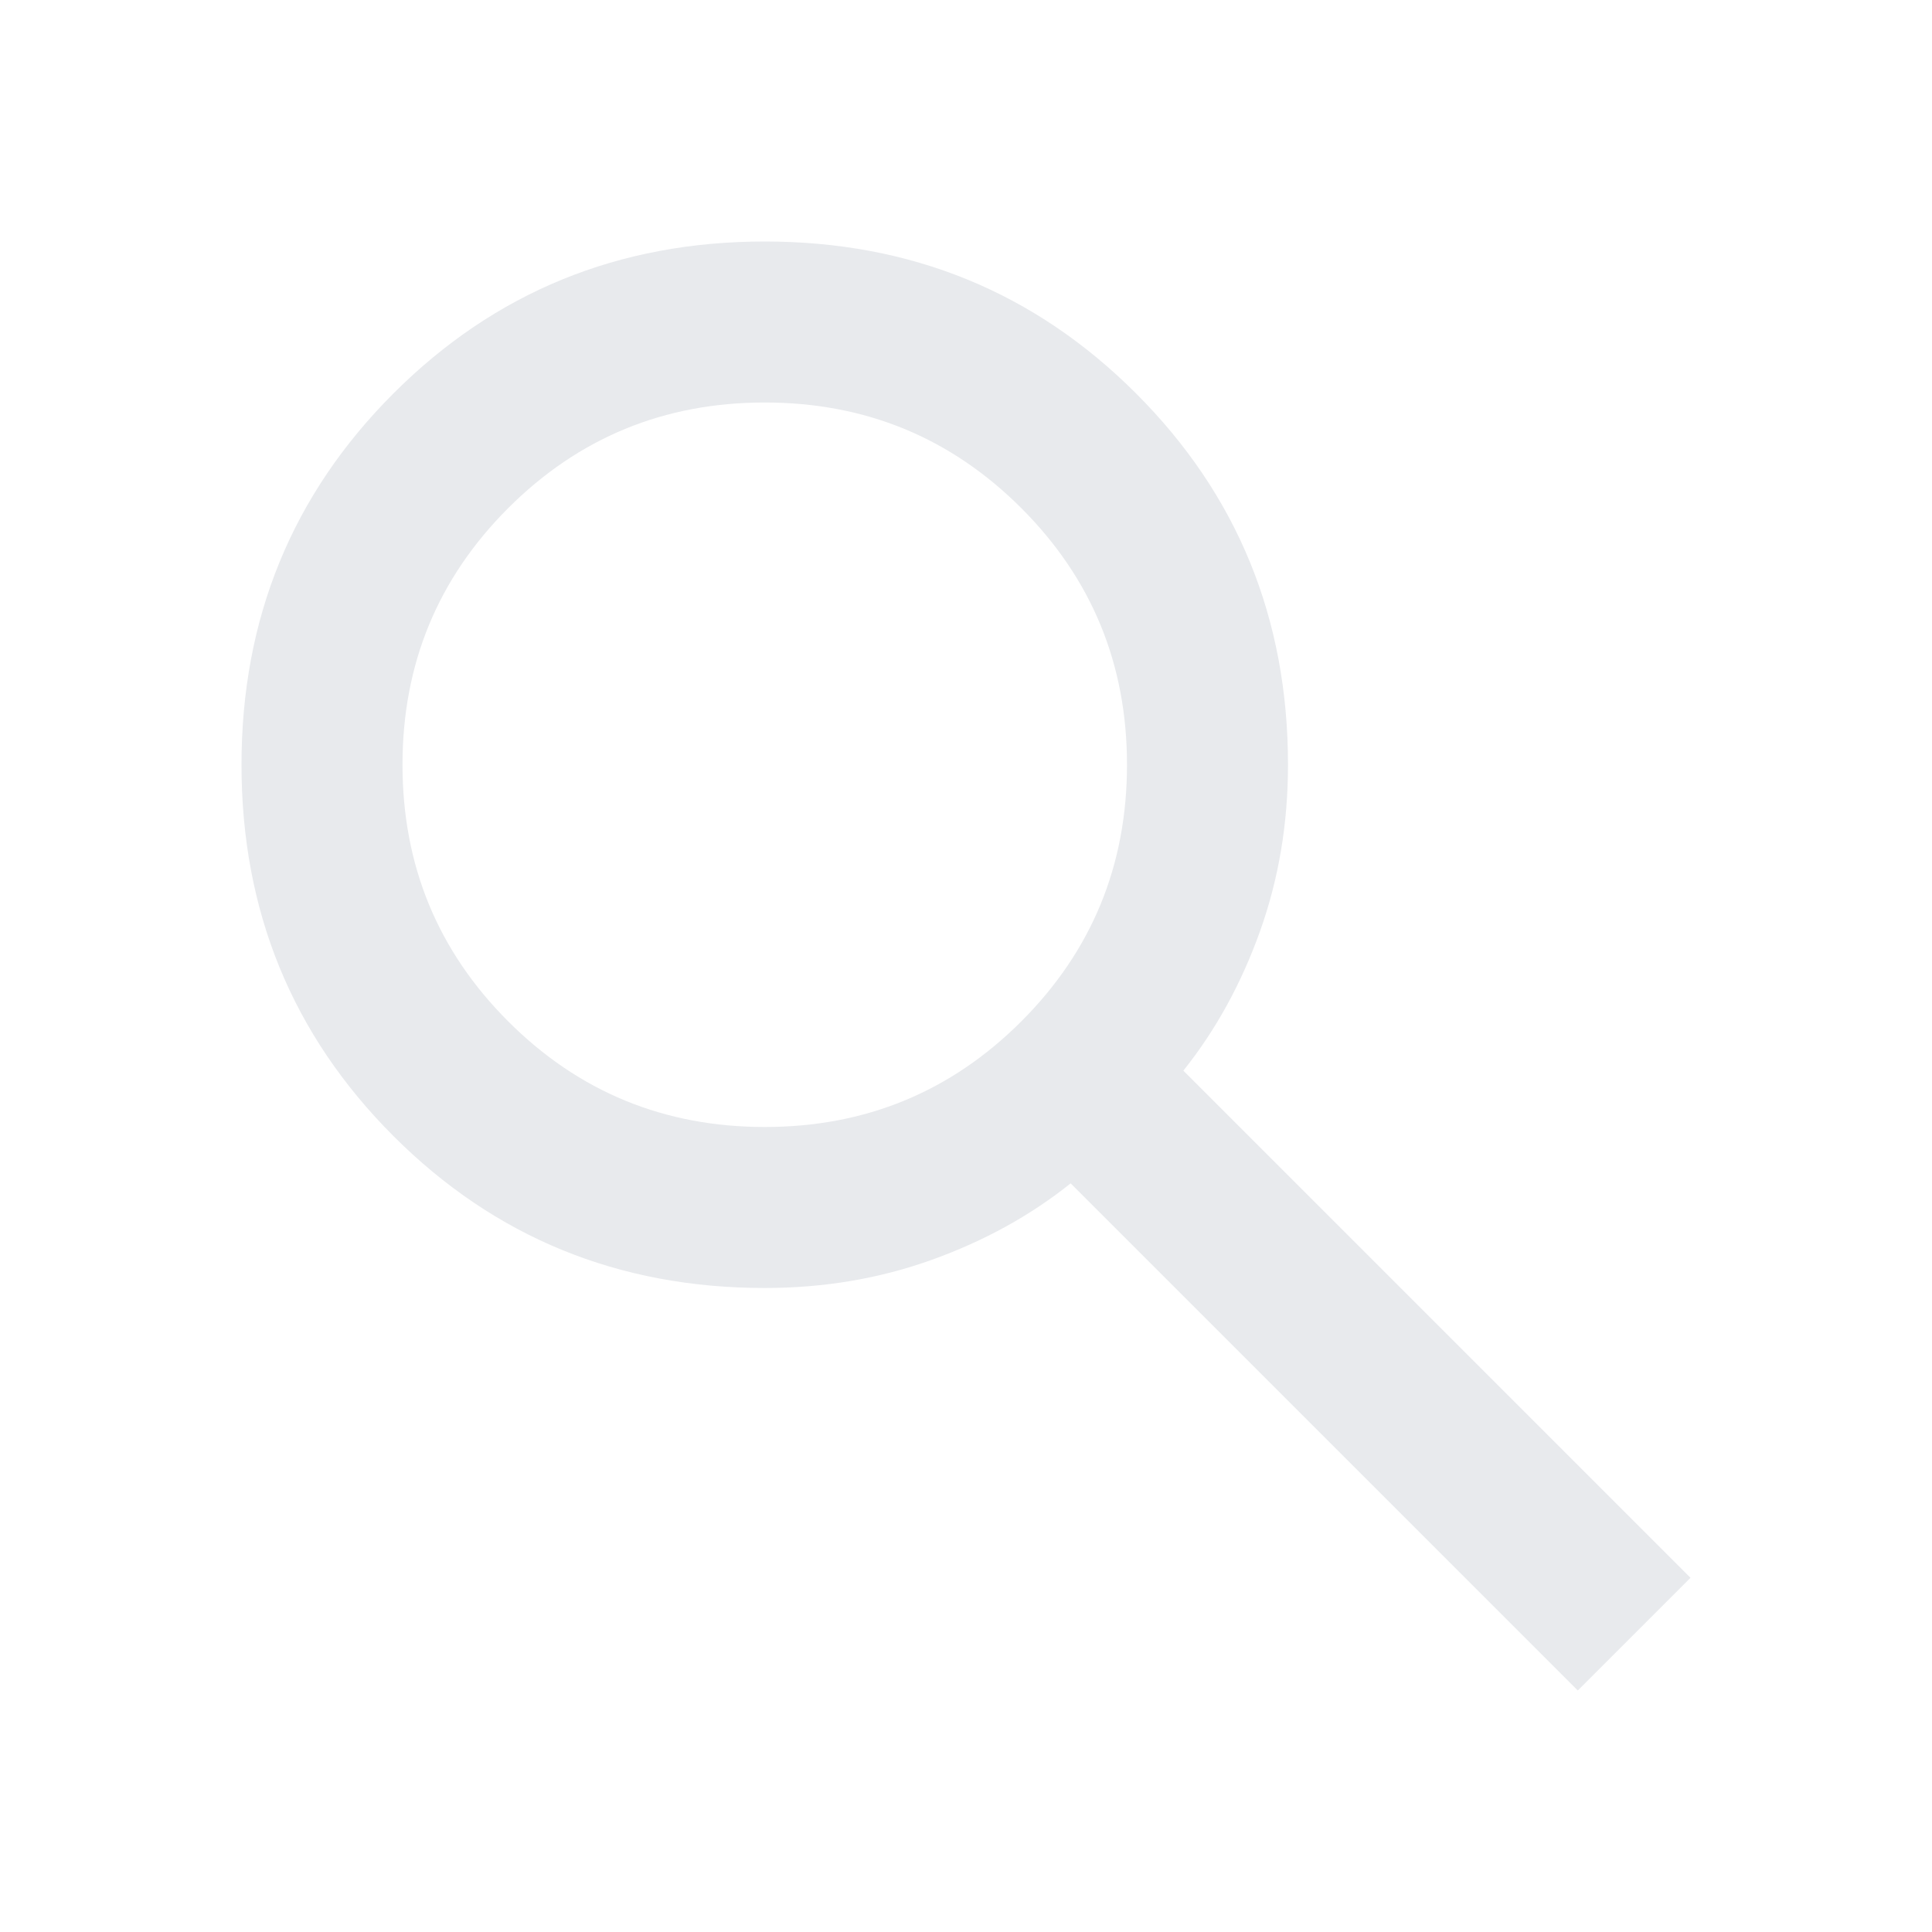
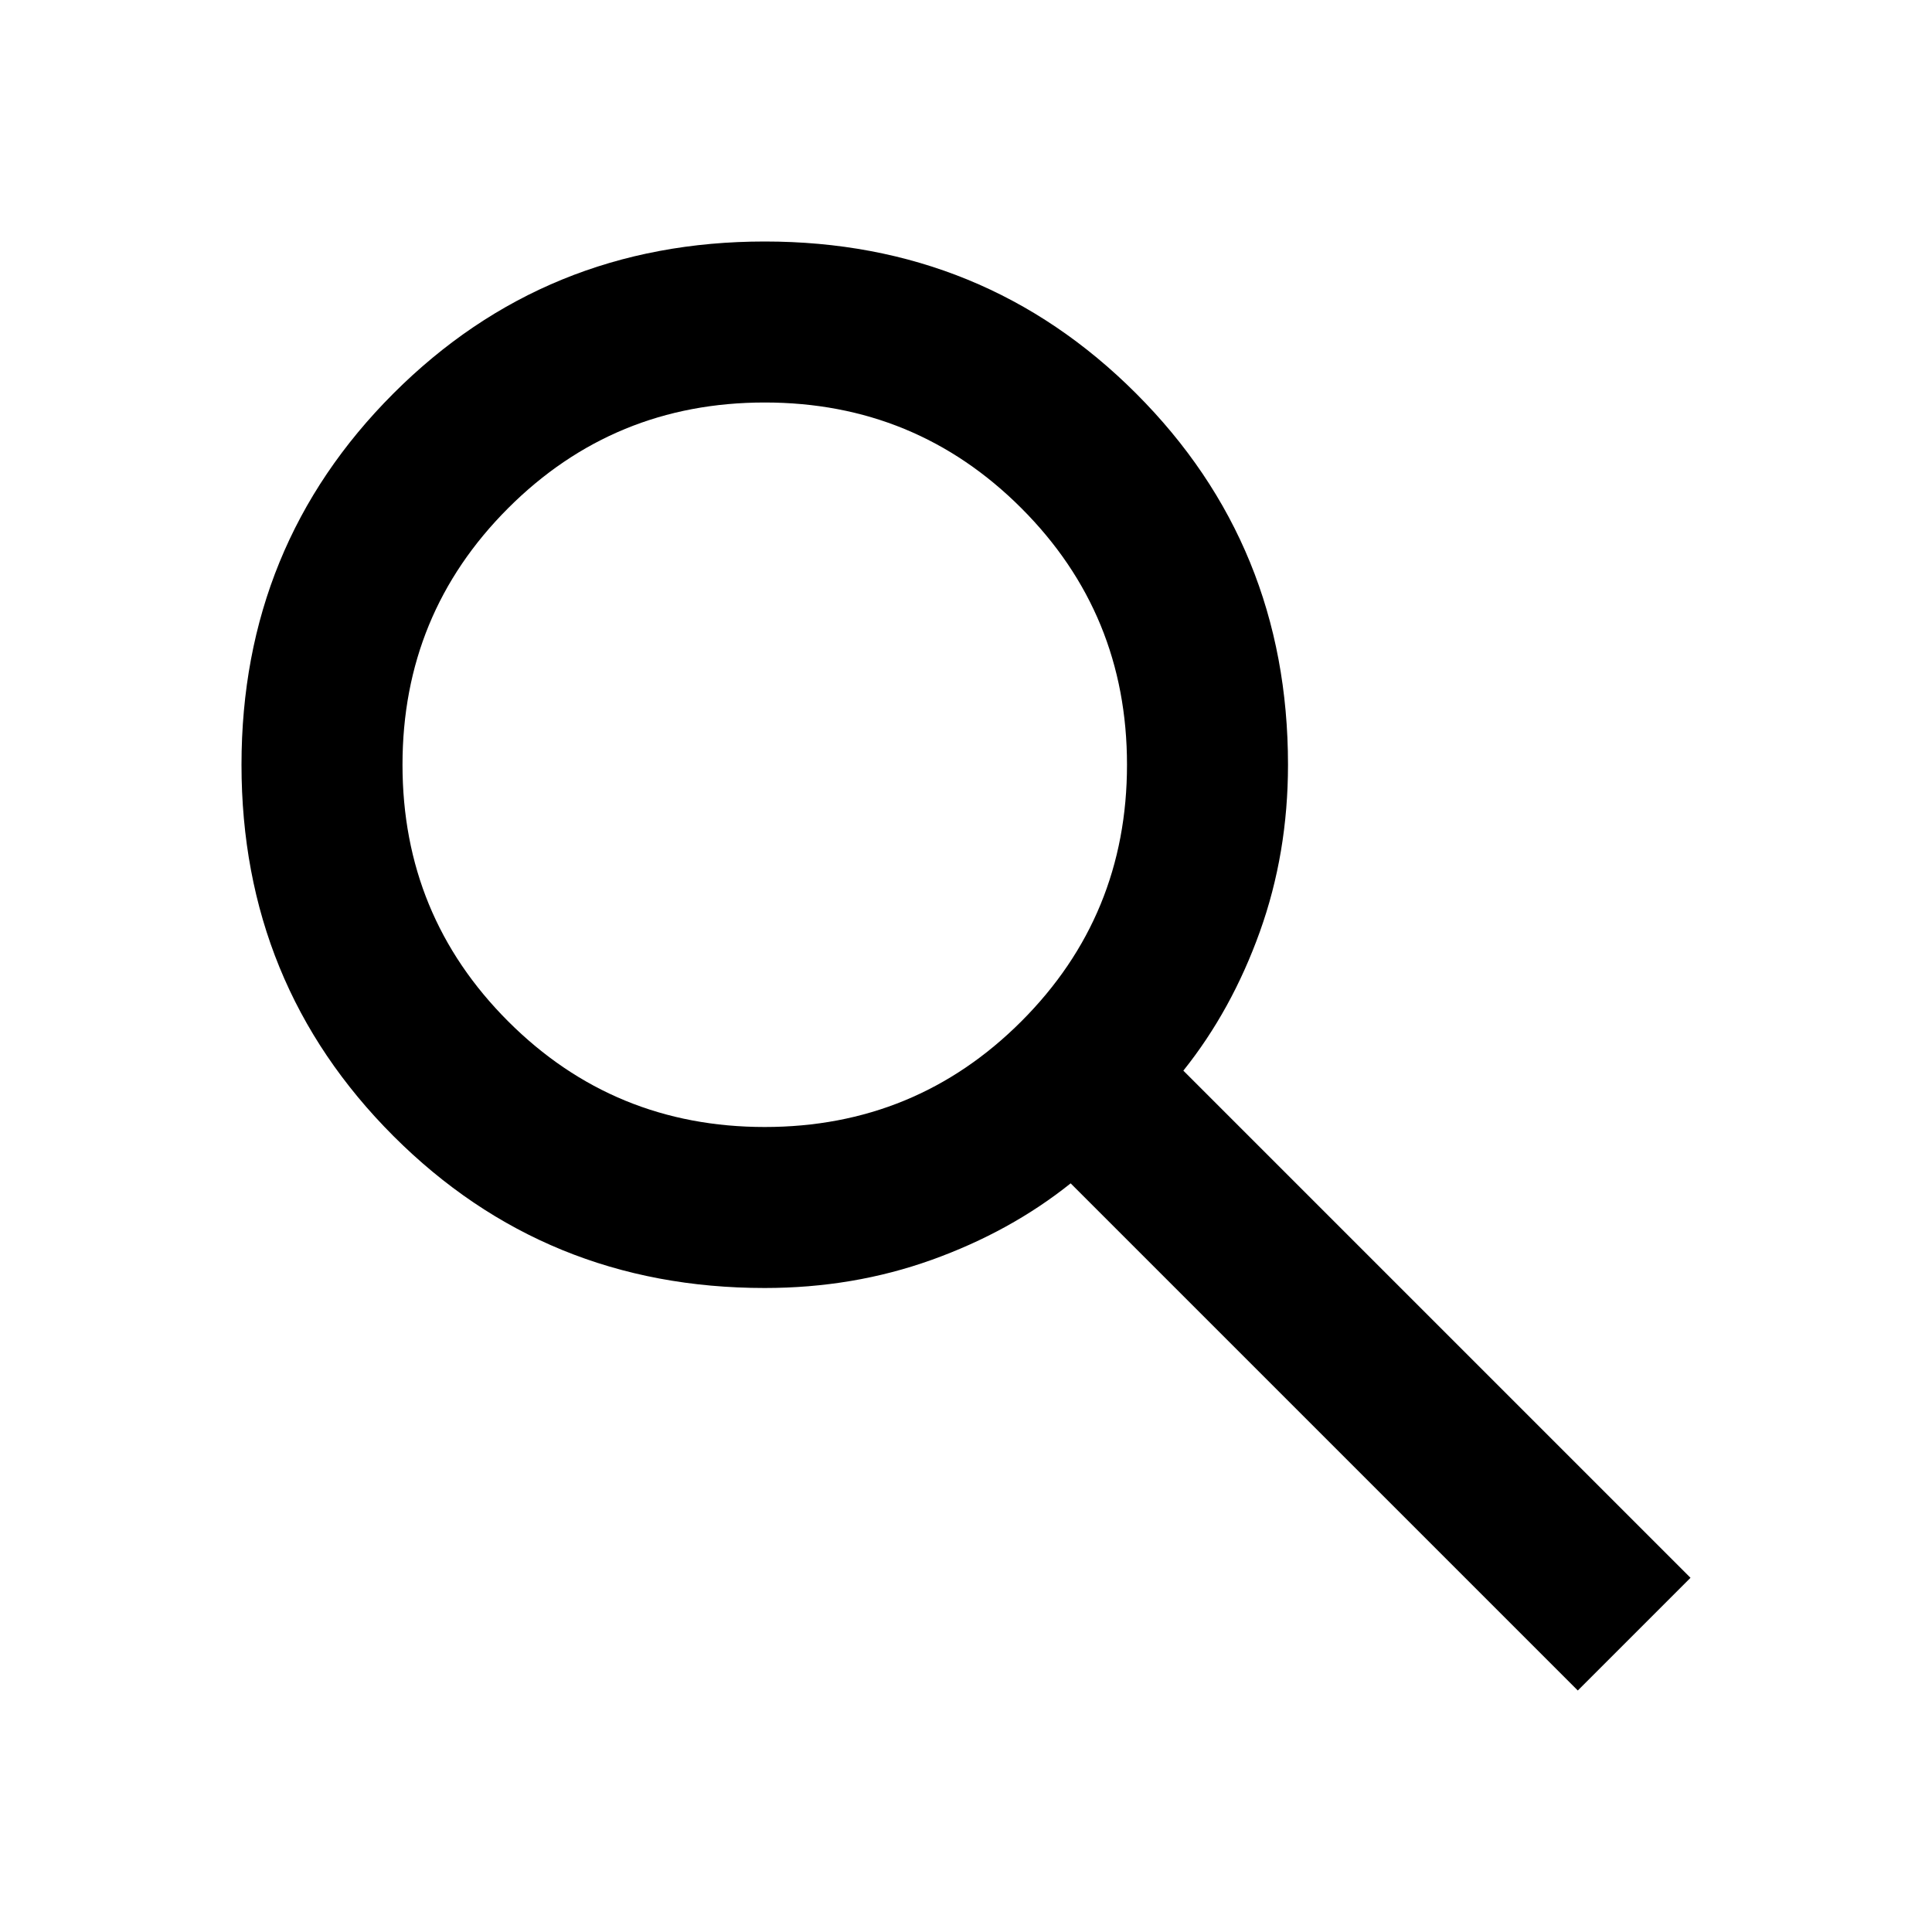
- <svg xmlns="http://www.w3.org/2000/svg" height="24px" viewBox="0 -960 960 960" width="24px" fill="#e8eaed">
+ <svg xmlns="http://www.w3.org/2000/svg" height="24px" viewBox="0 -960 960 960" width="24px" fill="#000">
  <path d="M784-120 532-372q-30 24-69 38t-83 14q-109 0-184.5-75.5T120-580q0-109 75.5-184.5T380-840q109 0 184.5 75.5T640-580q0 44-14 83t-38 69l252 252-56 56ZM380-400q75 0 127.5-52.5T560-580q0-75-52.5-127.5T380-760q-75 0-127.5 52.5T200-580q0 75 52.5 127.5T380-400Z" />
</svg>
